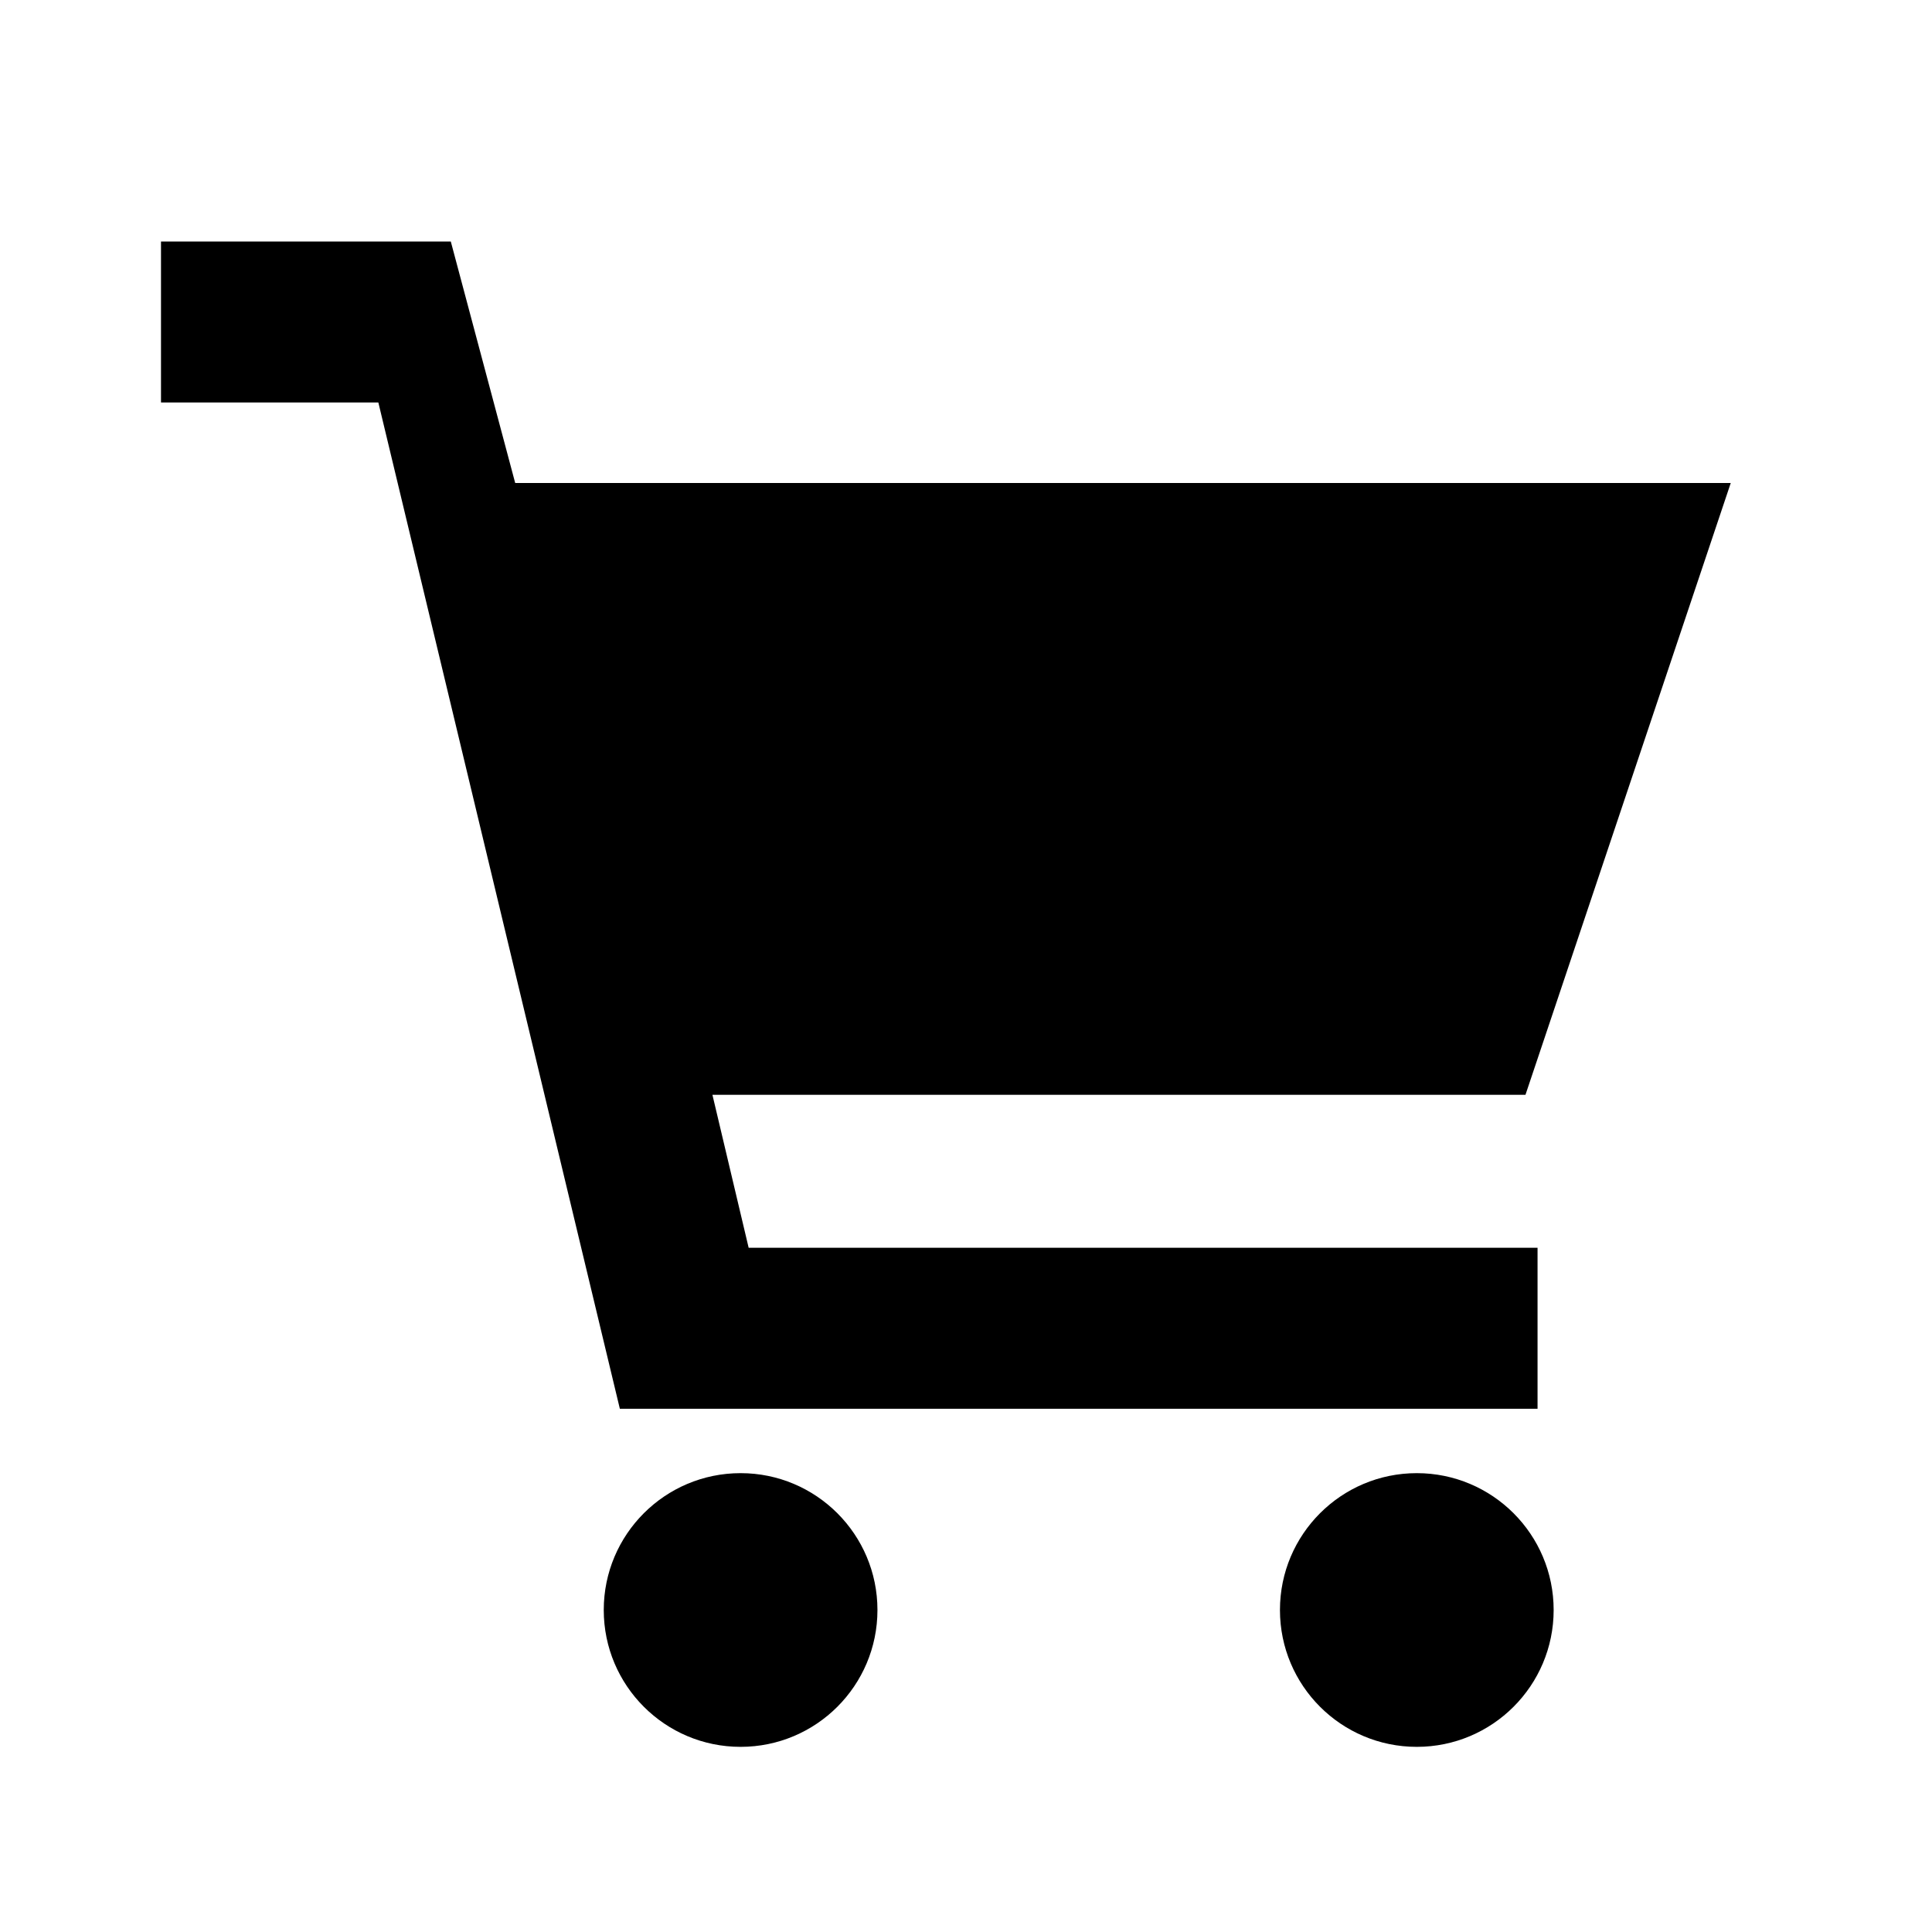
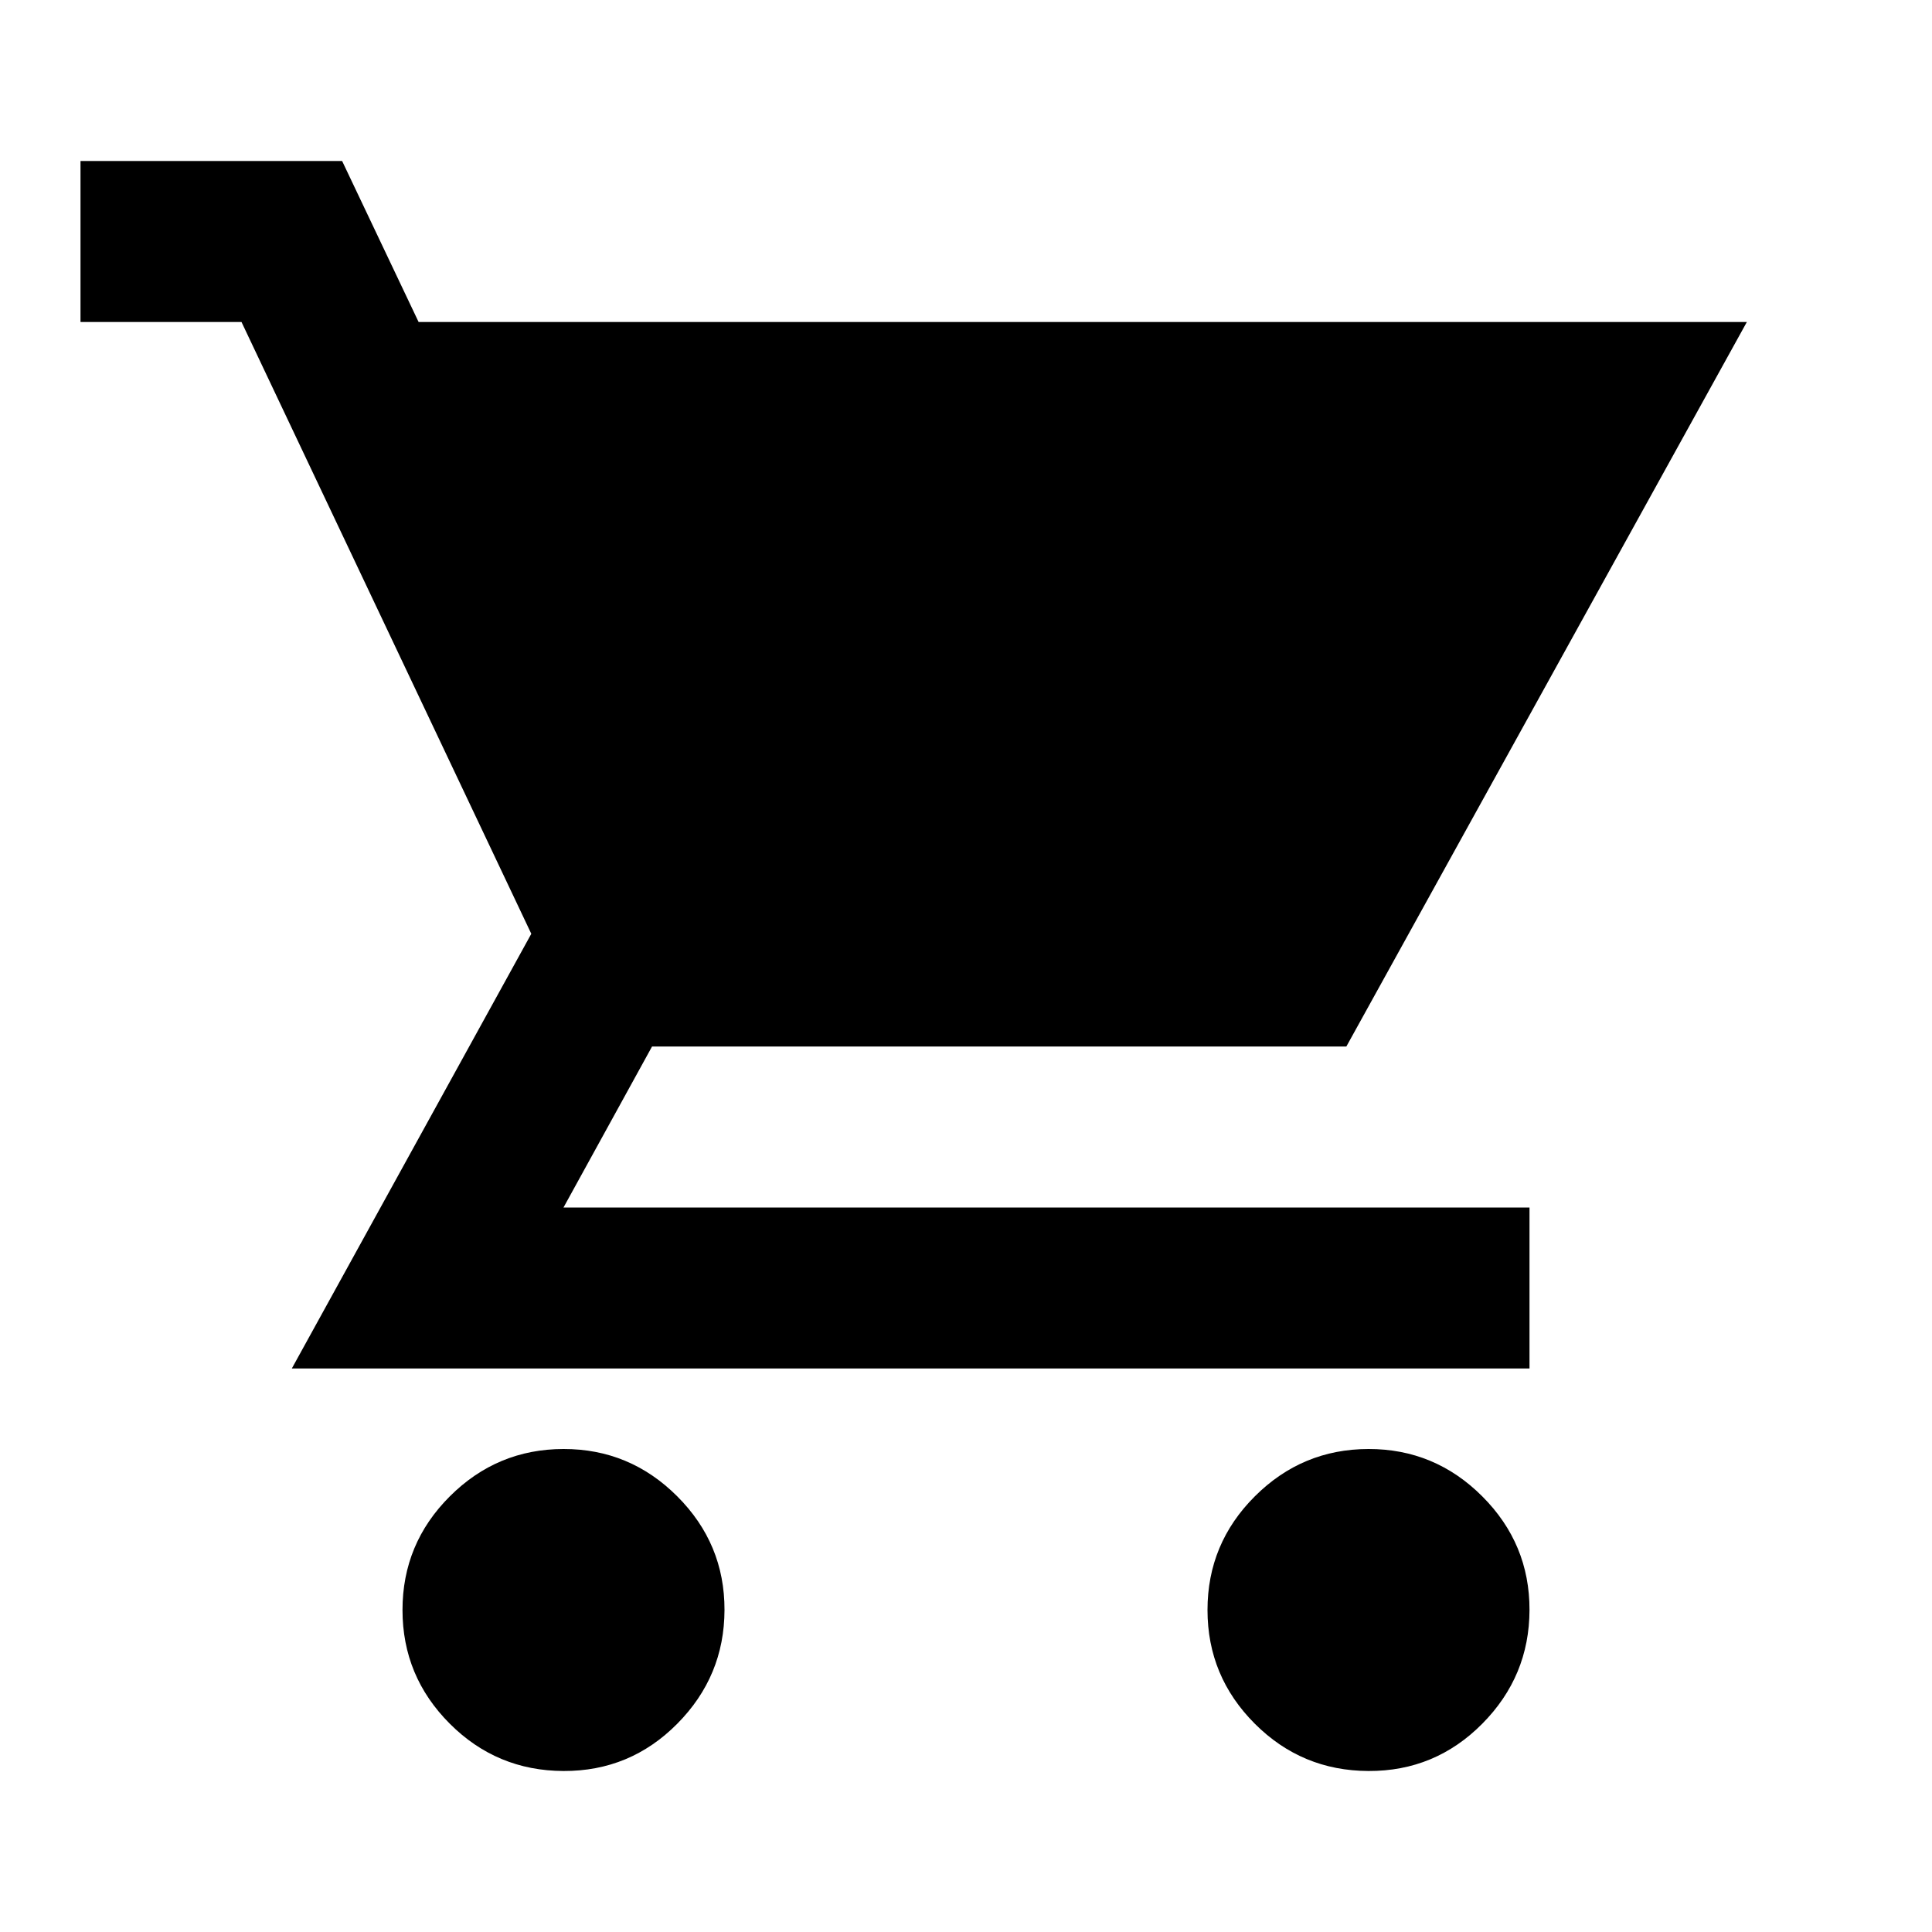
- <svg xmlns="http://www.w3.org/2000/svg" width="24" height="24" viewBox="0 0 24 24" fill="currentColor">
-   <path d="M2 3v2h2.7l3 12.5h11.4v-2H9.3l-.45-1.9h10.1L21.5 6H6.4L5.6 3Z" />
-   <circle cx="9.2" cy="20" r="1.7" />
-   <circle cx="17.6" cy="20" r="1.7" />
+ <svg xmlns="http://www.w3.org/2000/svg" fill="currentColor" width="24" height="24" viewBox="0 0 24 24">
+   <path d="M5.588 21.413Q5 20.825 5 20t.588-1.412T7 18t1.413.588T9 20t-.587 1.413T7 22t-1.412-.587m10 0Q15 20.825 15 20t.588-1.412T17 18t1.413.588T19 20t-.587 1.413T17 22t-1.412-.587M5.2 4h16.5l-4.975 9H8.1L7 15h12v2H3.625L6.6 11.6L3 4H1V2h3.25z" />
</svg>
